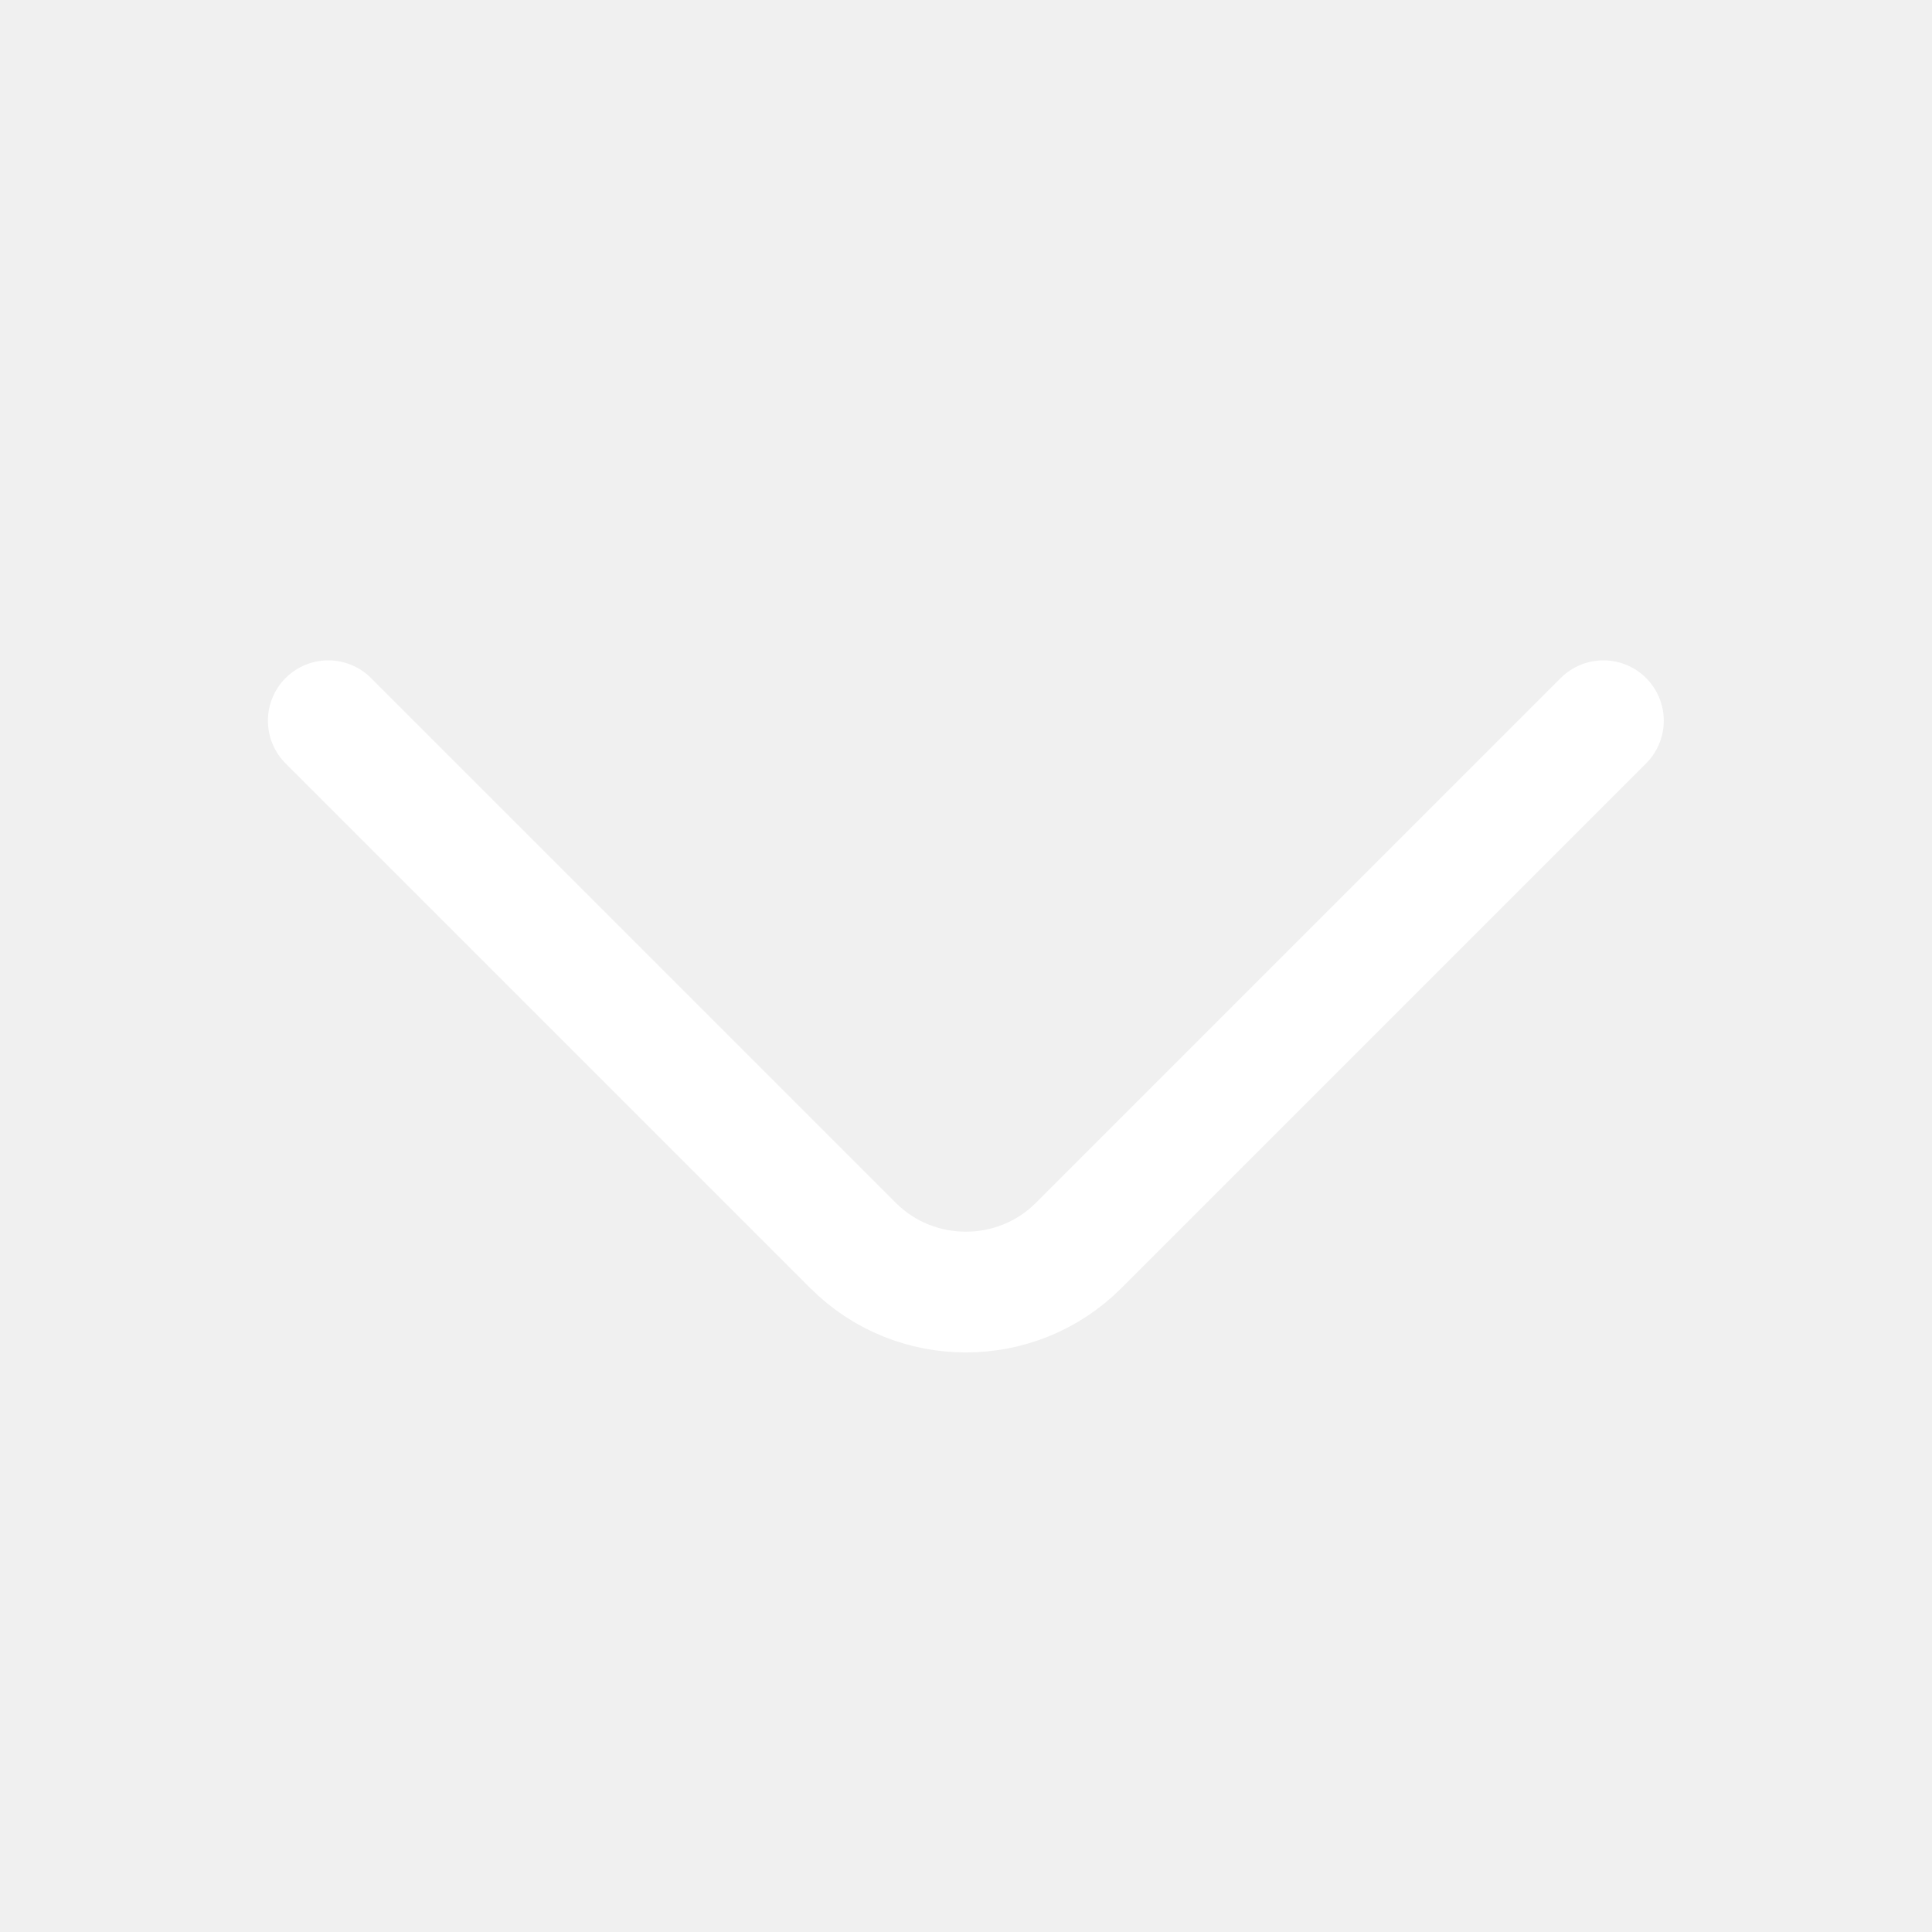
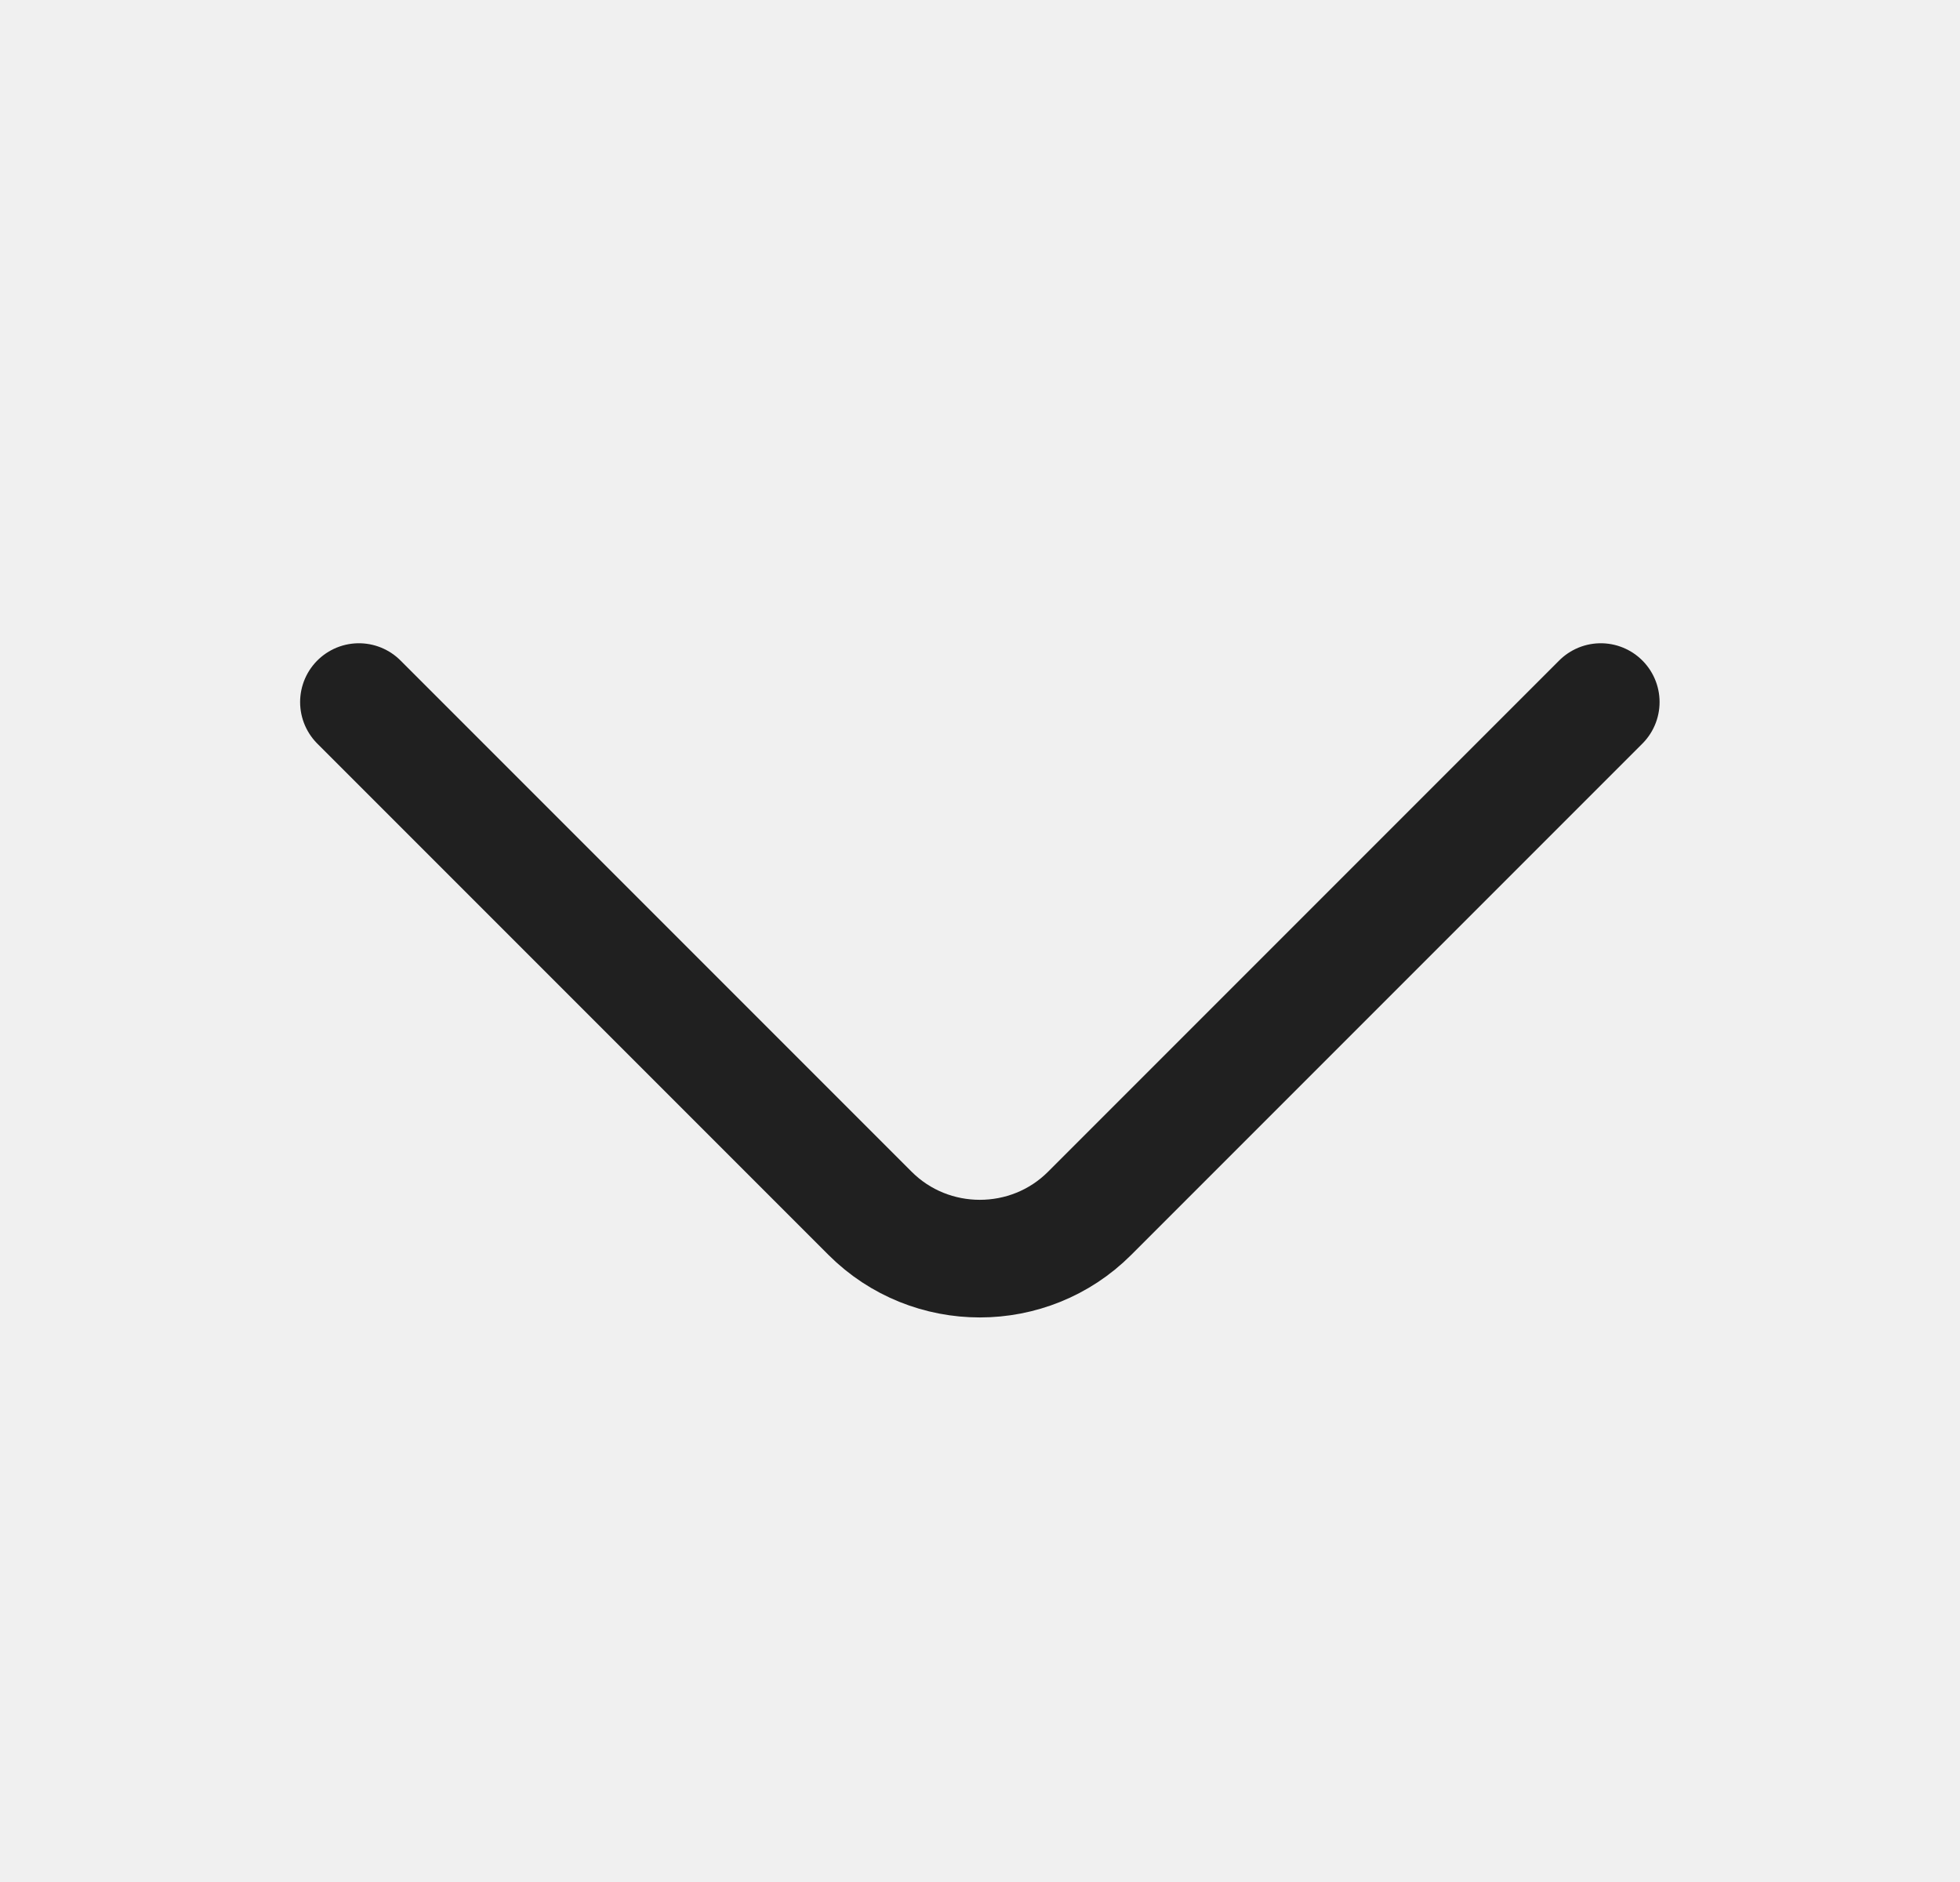
- <svg xmlns="http://www.w3.org/2000/svg" width="24" height="24" viewBox="0 0 24 24" fill="none">
-   <path d="M19.918 8.953L13.398 15.473C12.628 16.243 11.368 16.243 10.598 15.473L4.078 8.953" stroke="white" stroke-width="1.5" stroke-miterlimit="10" stroke-linecap="round" stroke-linejoin="round" />
+ <svg xmlns="http://www.w3.org/2000/svg" width="25" height="24" viewBox="0 0 25 24" fill="none">
+   <path d="M20.418 8.953L13.898 15.473C13.128 16.243 11.868 16.243 11.098 15.473L4.578 8.953" stroke="#202020" stroke-width="1.5" stroke-miterlimit="10" stroke-linecap="round" stroke-linejoin="round" />
</svg>
